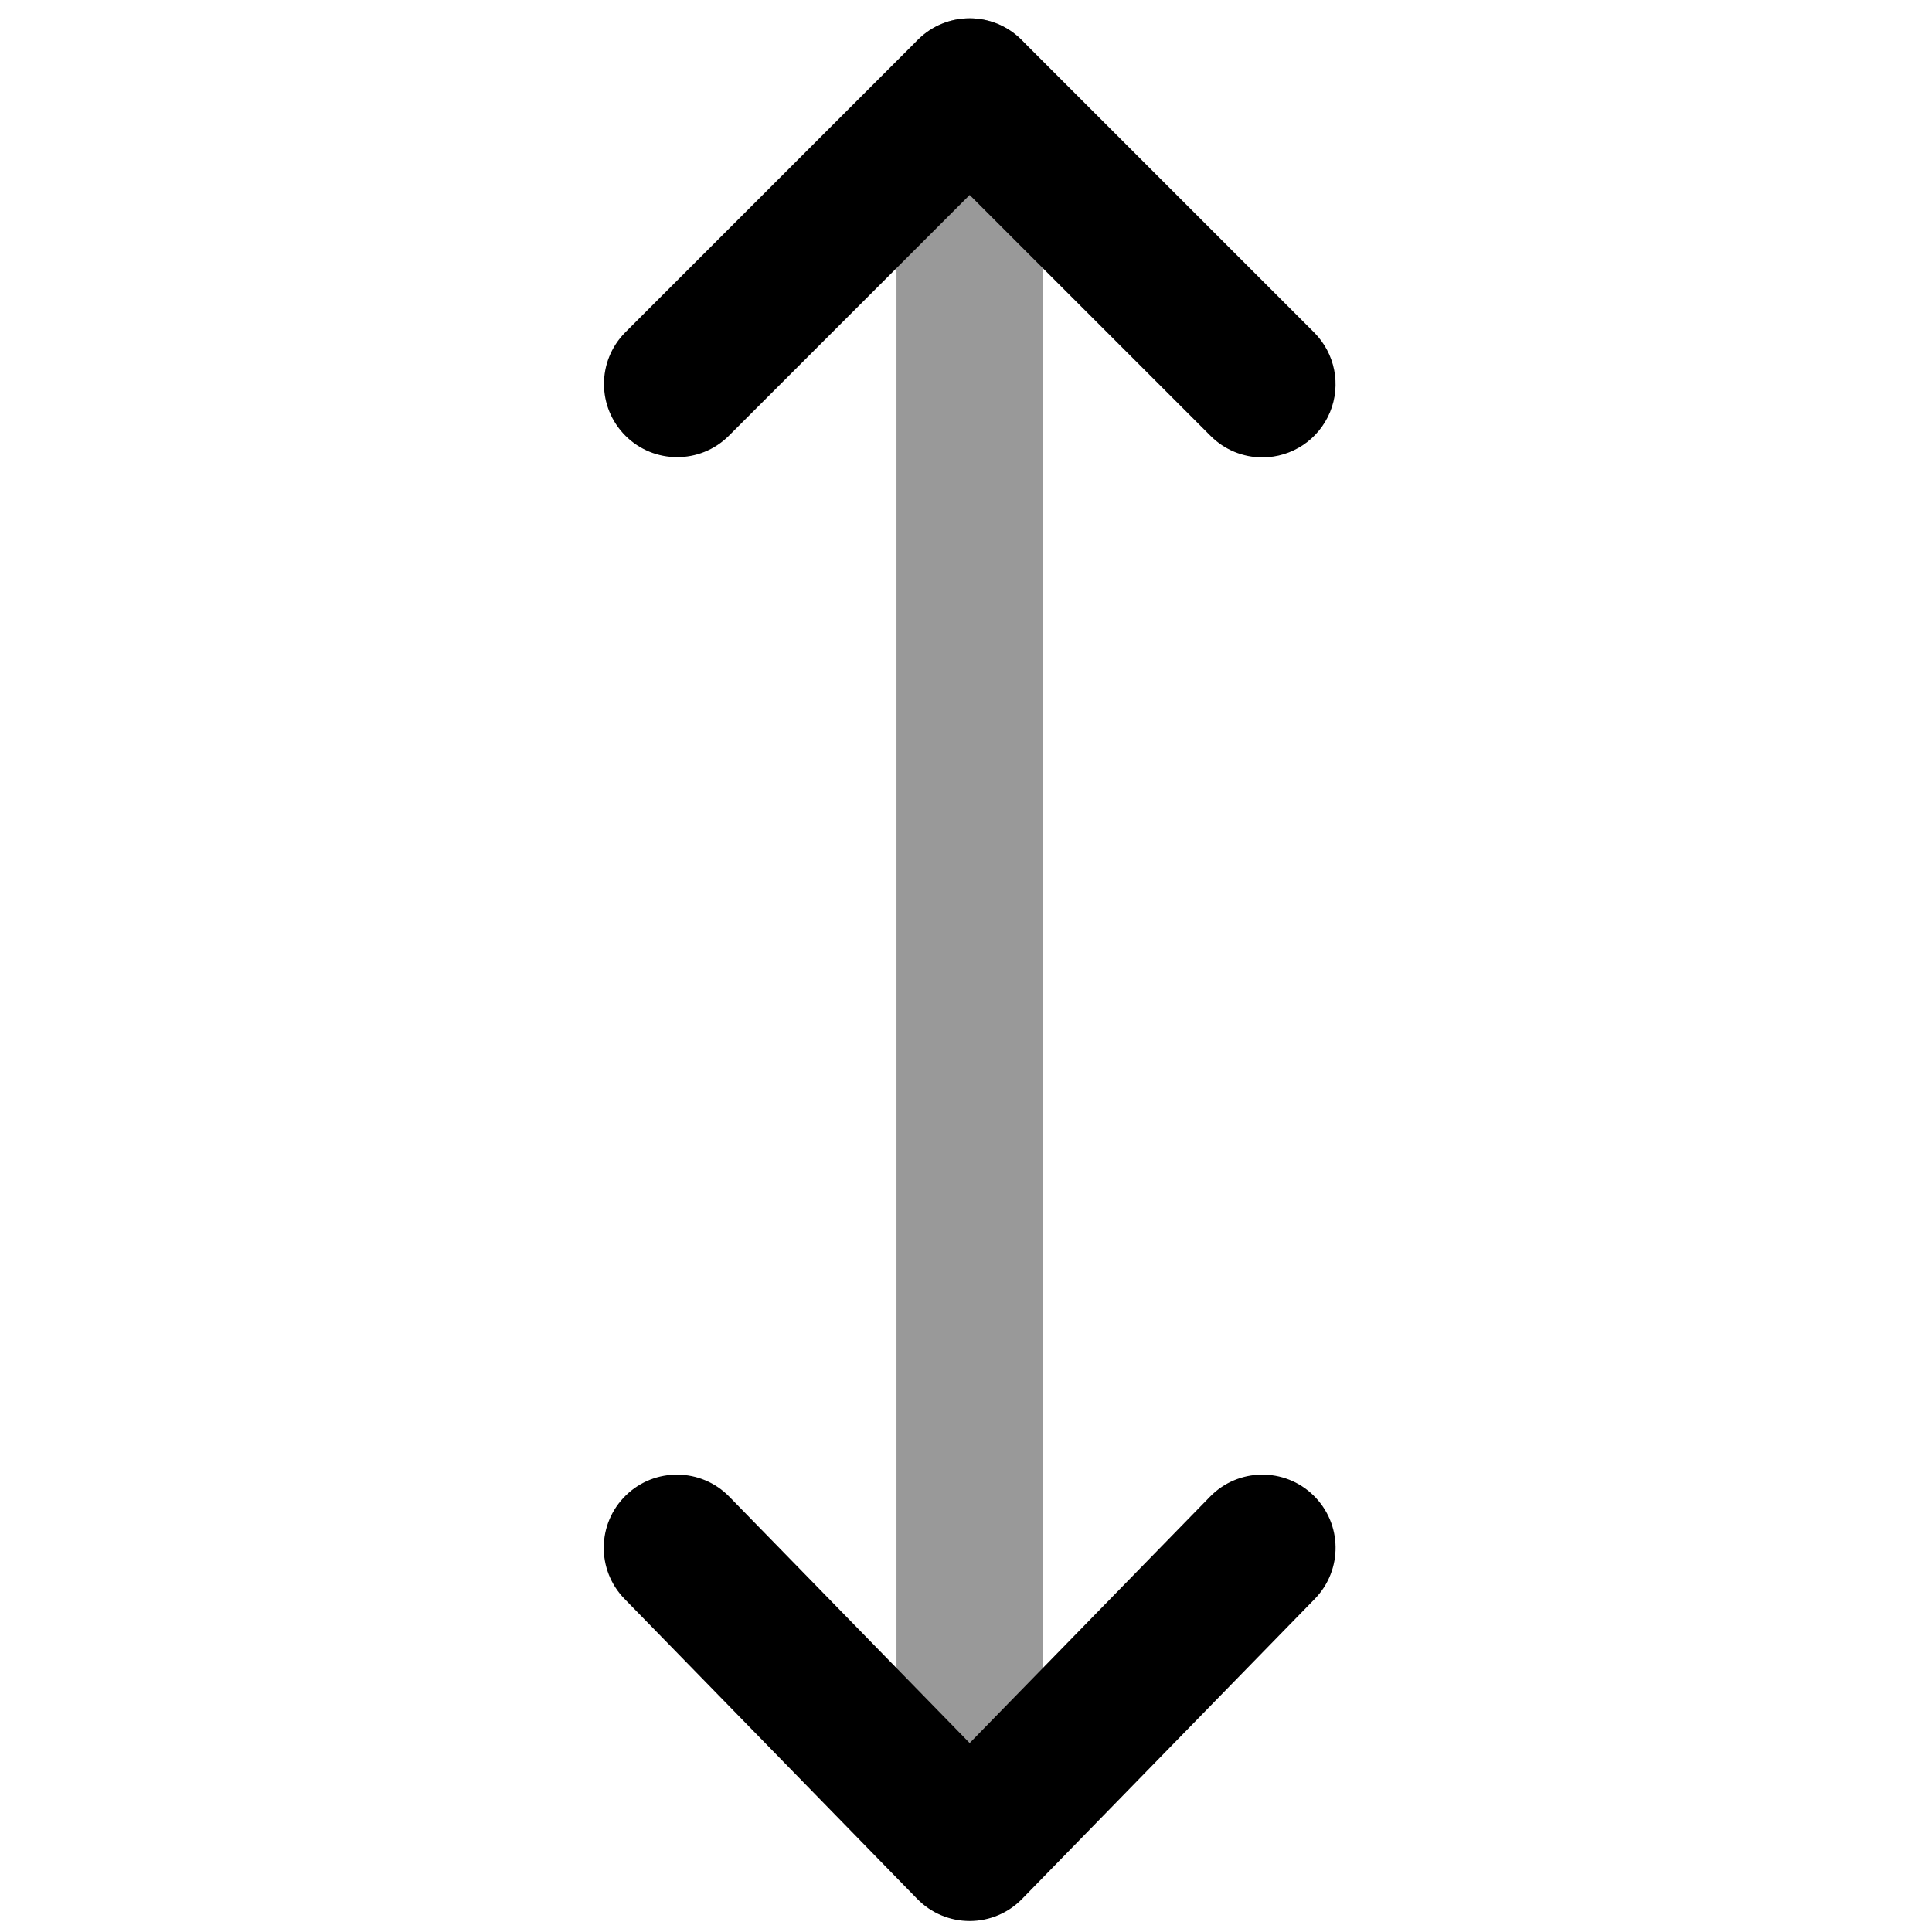
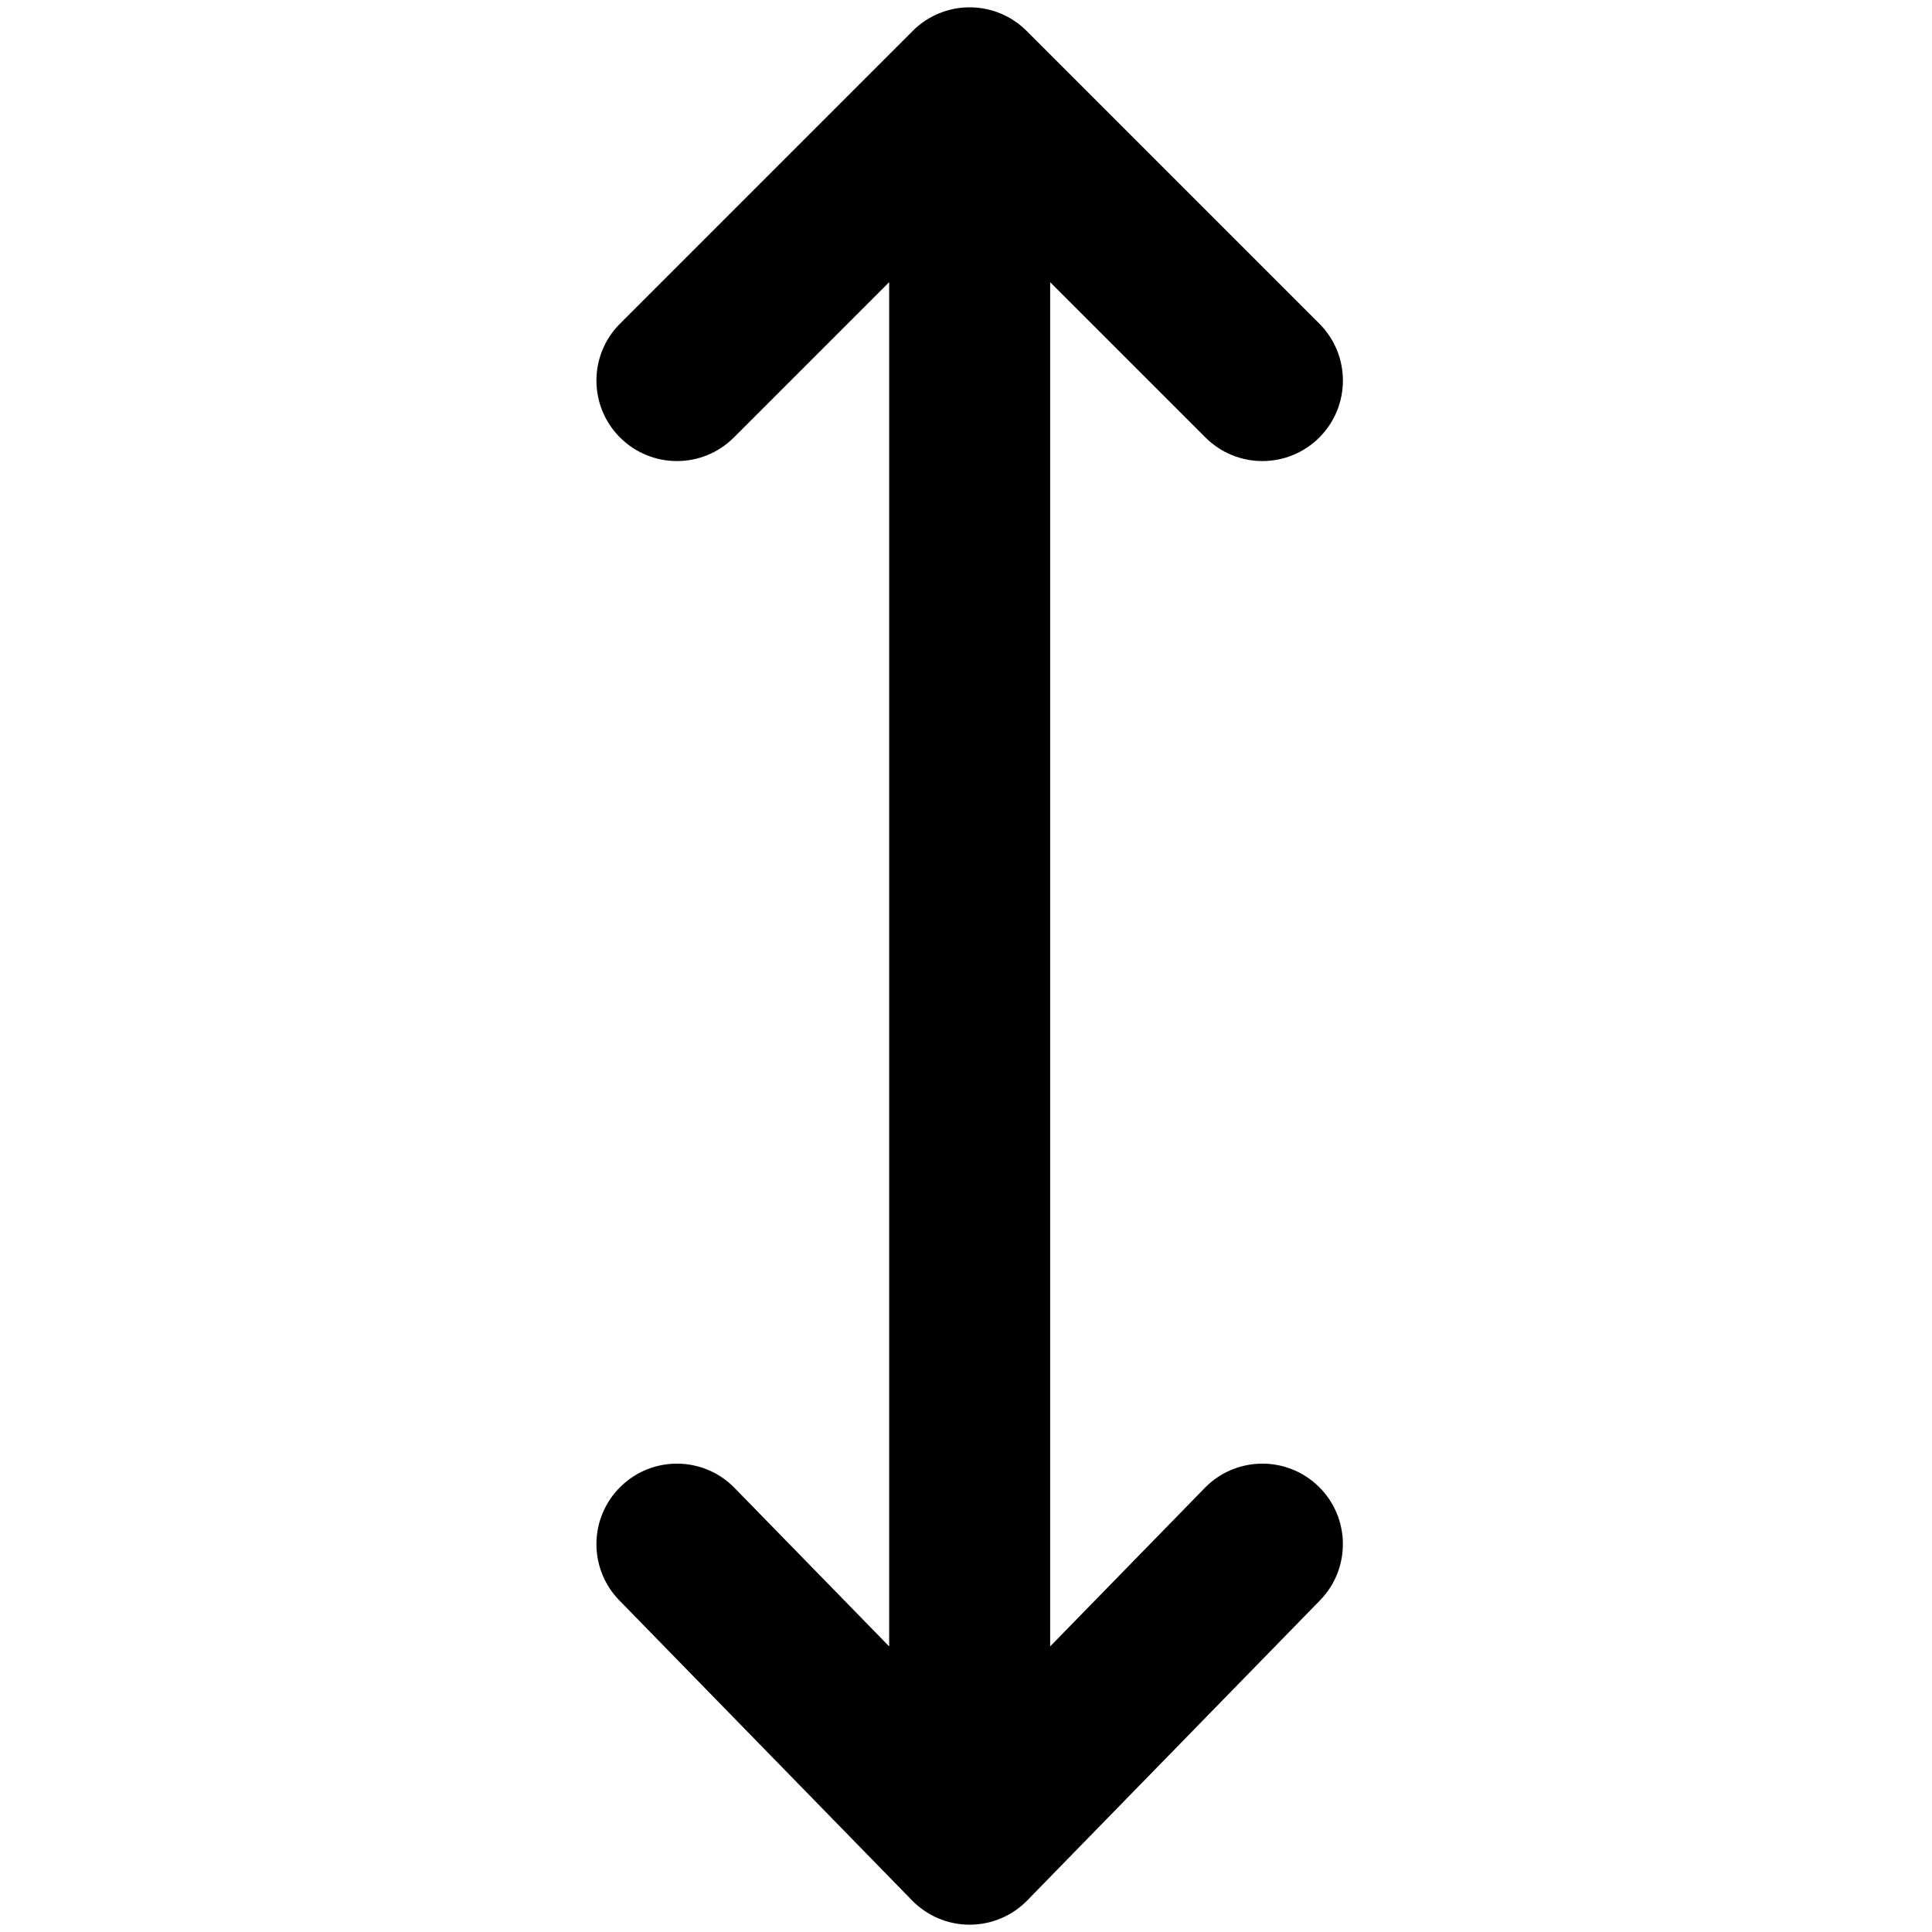
<svg xmlns="http://www.w3.org/2000/svg" viewBox="0 0 264 264">
-   <path d="M132.5 262.5a10 10 0 0 1-7.158-3.015l-40-41a10 10 0 0 1 .175-14.143 10 10 0 0 1 14.141.175L132.5 238.18l32.842-33.664a10 10 0 0 1 14.141-.175 10 10 0 0 1 .175 14.144l-40 41a10 10 0 0 1-7.158 3.015Z" />
-   <path d="M132.5 254.5a10 10 0 0 1-10-10v-232a10 10 0 0 1 20 0v232a10 10 0 0 1-10 10Z" opacity=".4" />
-   <path d="M172.5 62.5a9.969 9.969 0 0 1-7.071-2.929L132.5 26.642 99.571 59.571a10 10 0 0 1-14.142-14.142l40-40a10 10 0 0 1 14.142 0l40 40A10 10 0 0 1 172.5 62.5Z" />
+   <path d="M84.819 203.128a11 11 0 0 1 15.555.191l21.125 21.654V38.558l-21.22 21.222a11 11 0 0 1-15.557 0 11 11 0 0 1 0-15.557L124.7 4.245q.111-.111.225-.219l.01-.009.084-.079.053-.048.041-.038.083-.074.009-.008a11 11 0 0 1 15.076.454l40 40a11 11 0 0 1 0 15.557 10.966 10.966 0 0 1-7.781 3.22 10.967 10.967 0 0 1-7.778-3.221L143.5 38.558v186.416l21.127-21.655a11 11 0 0 1 15.555-.191 11 11 0 0 1 .191 15.555l-40 41a10.993 10.993 0 0 1-7.873 3.318 10.994 10.994 0 0 1-7.873-3.318l-40-41a10.97 10.97 0 0 1-3.127-7.682 10.964 10.964 0 0 1 3.319-7.873Z" />
</svg>
